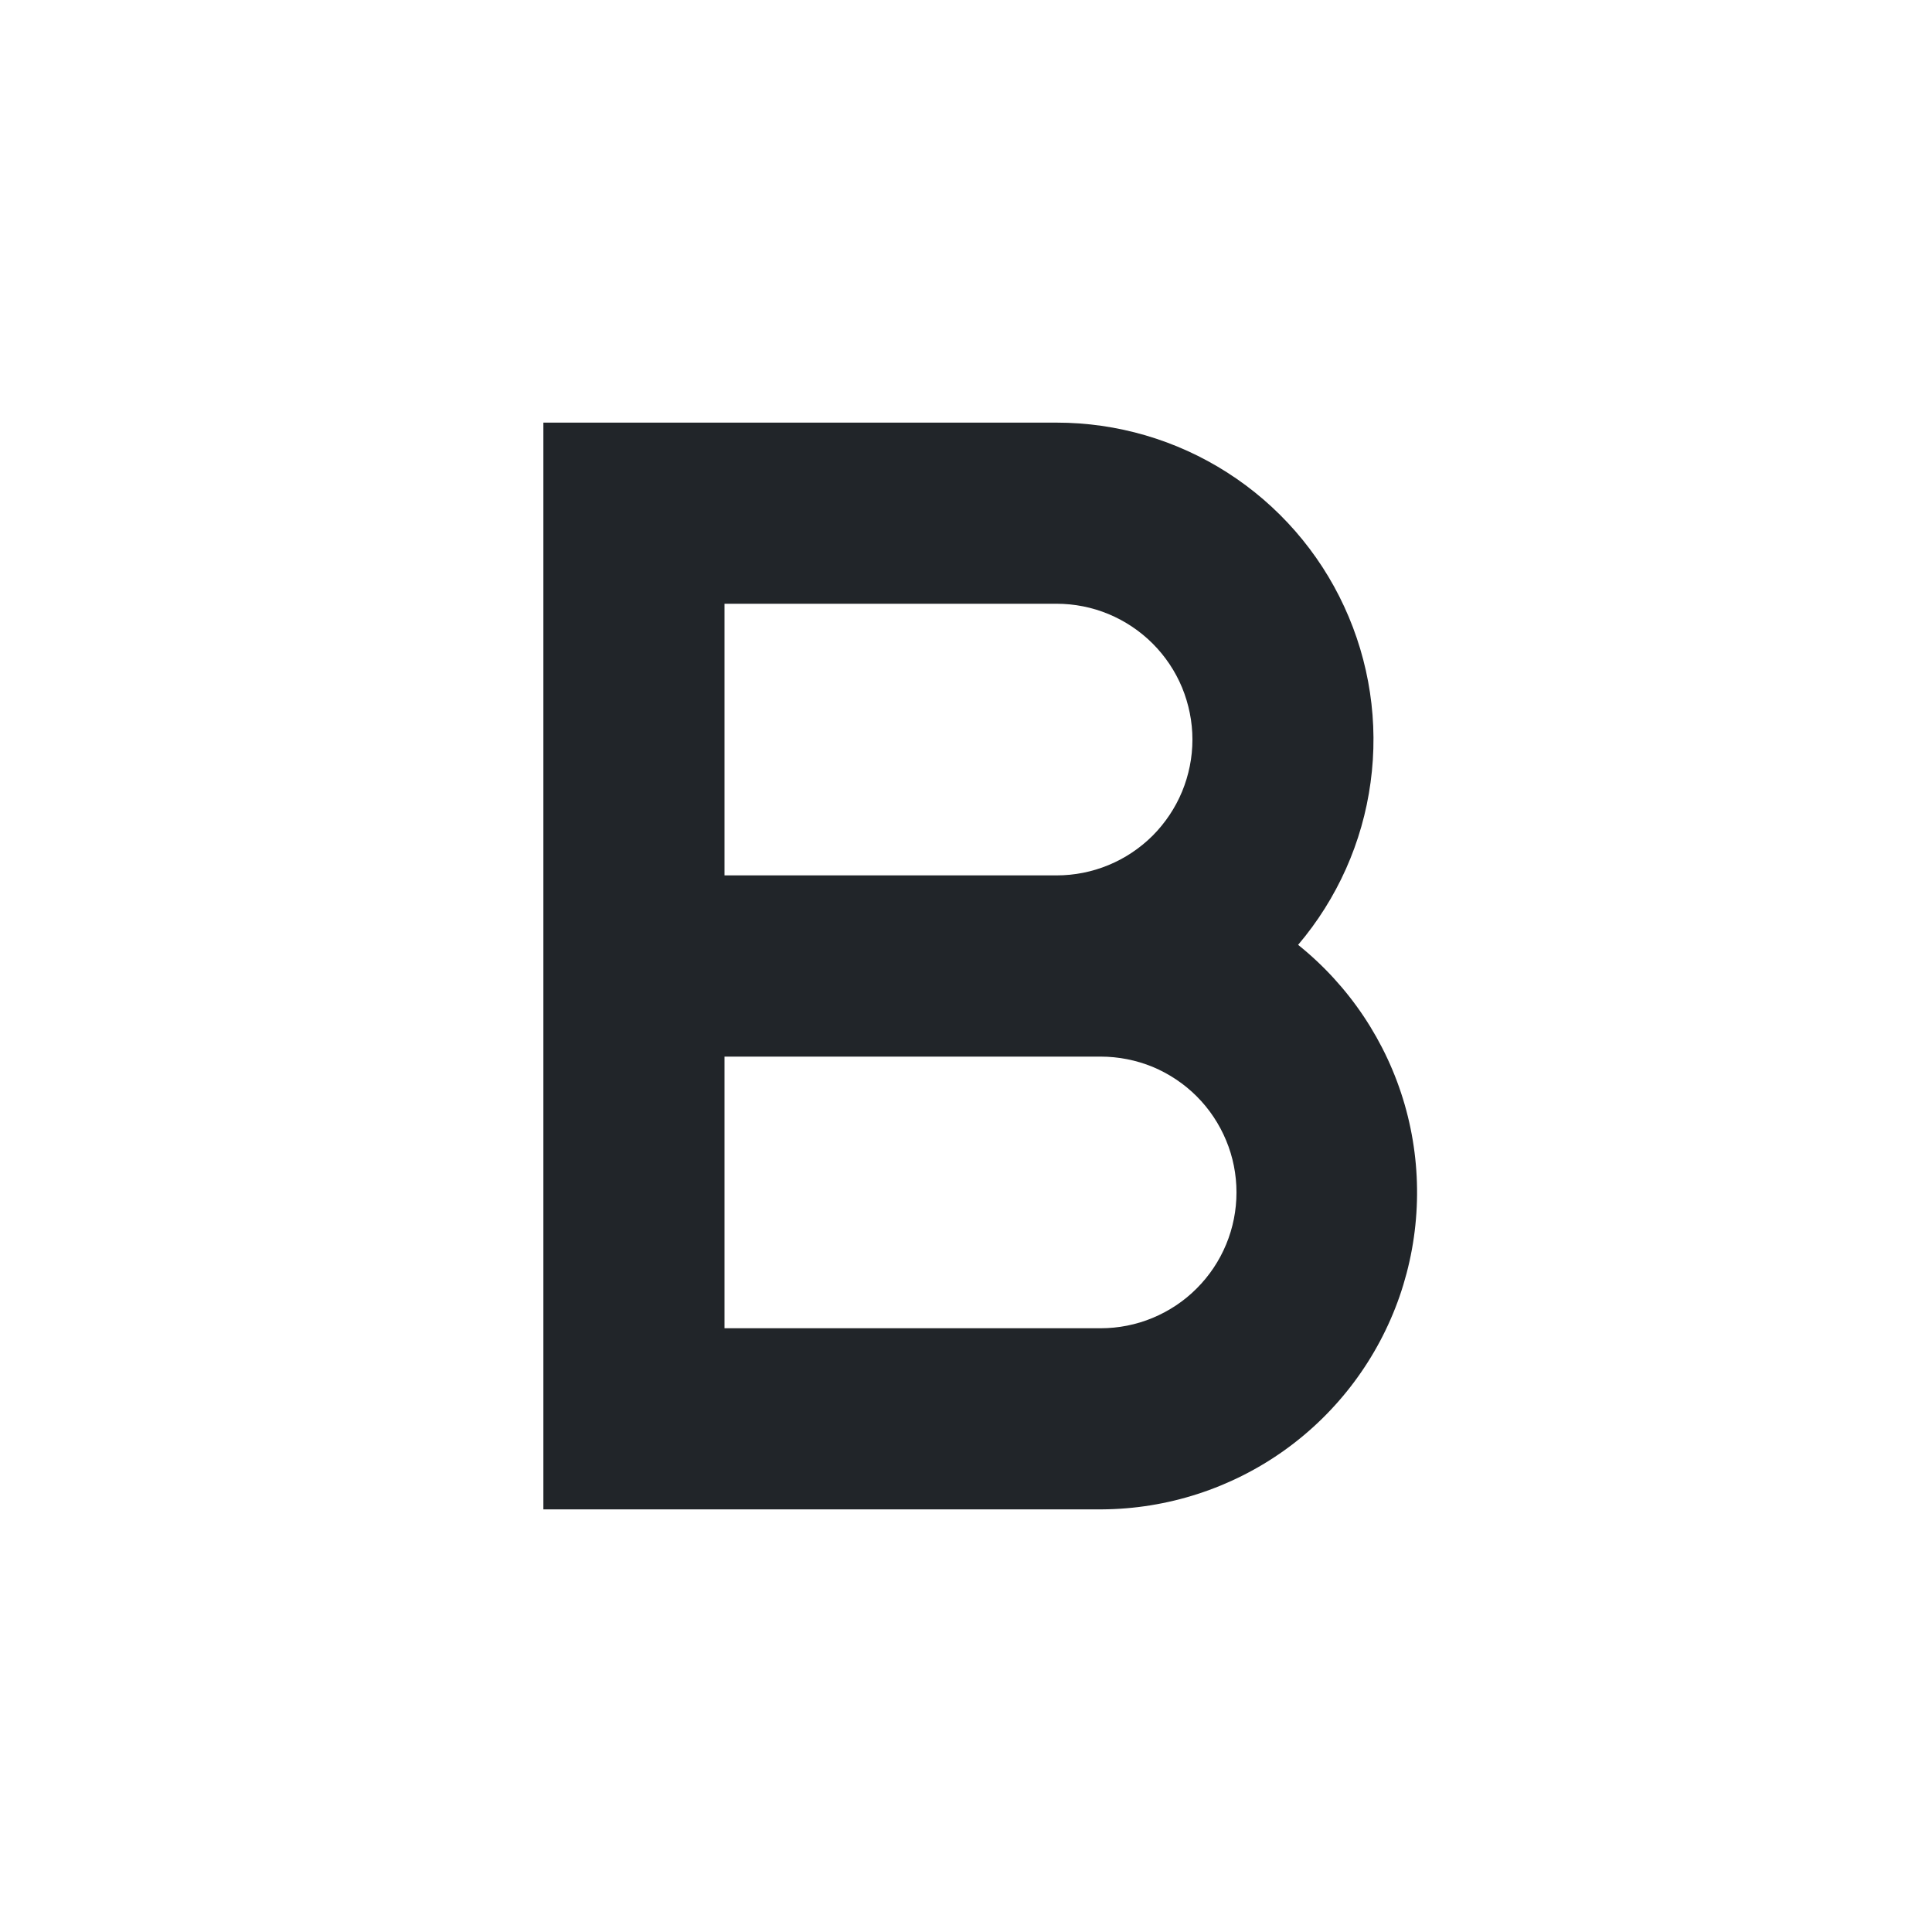
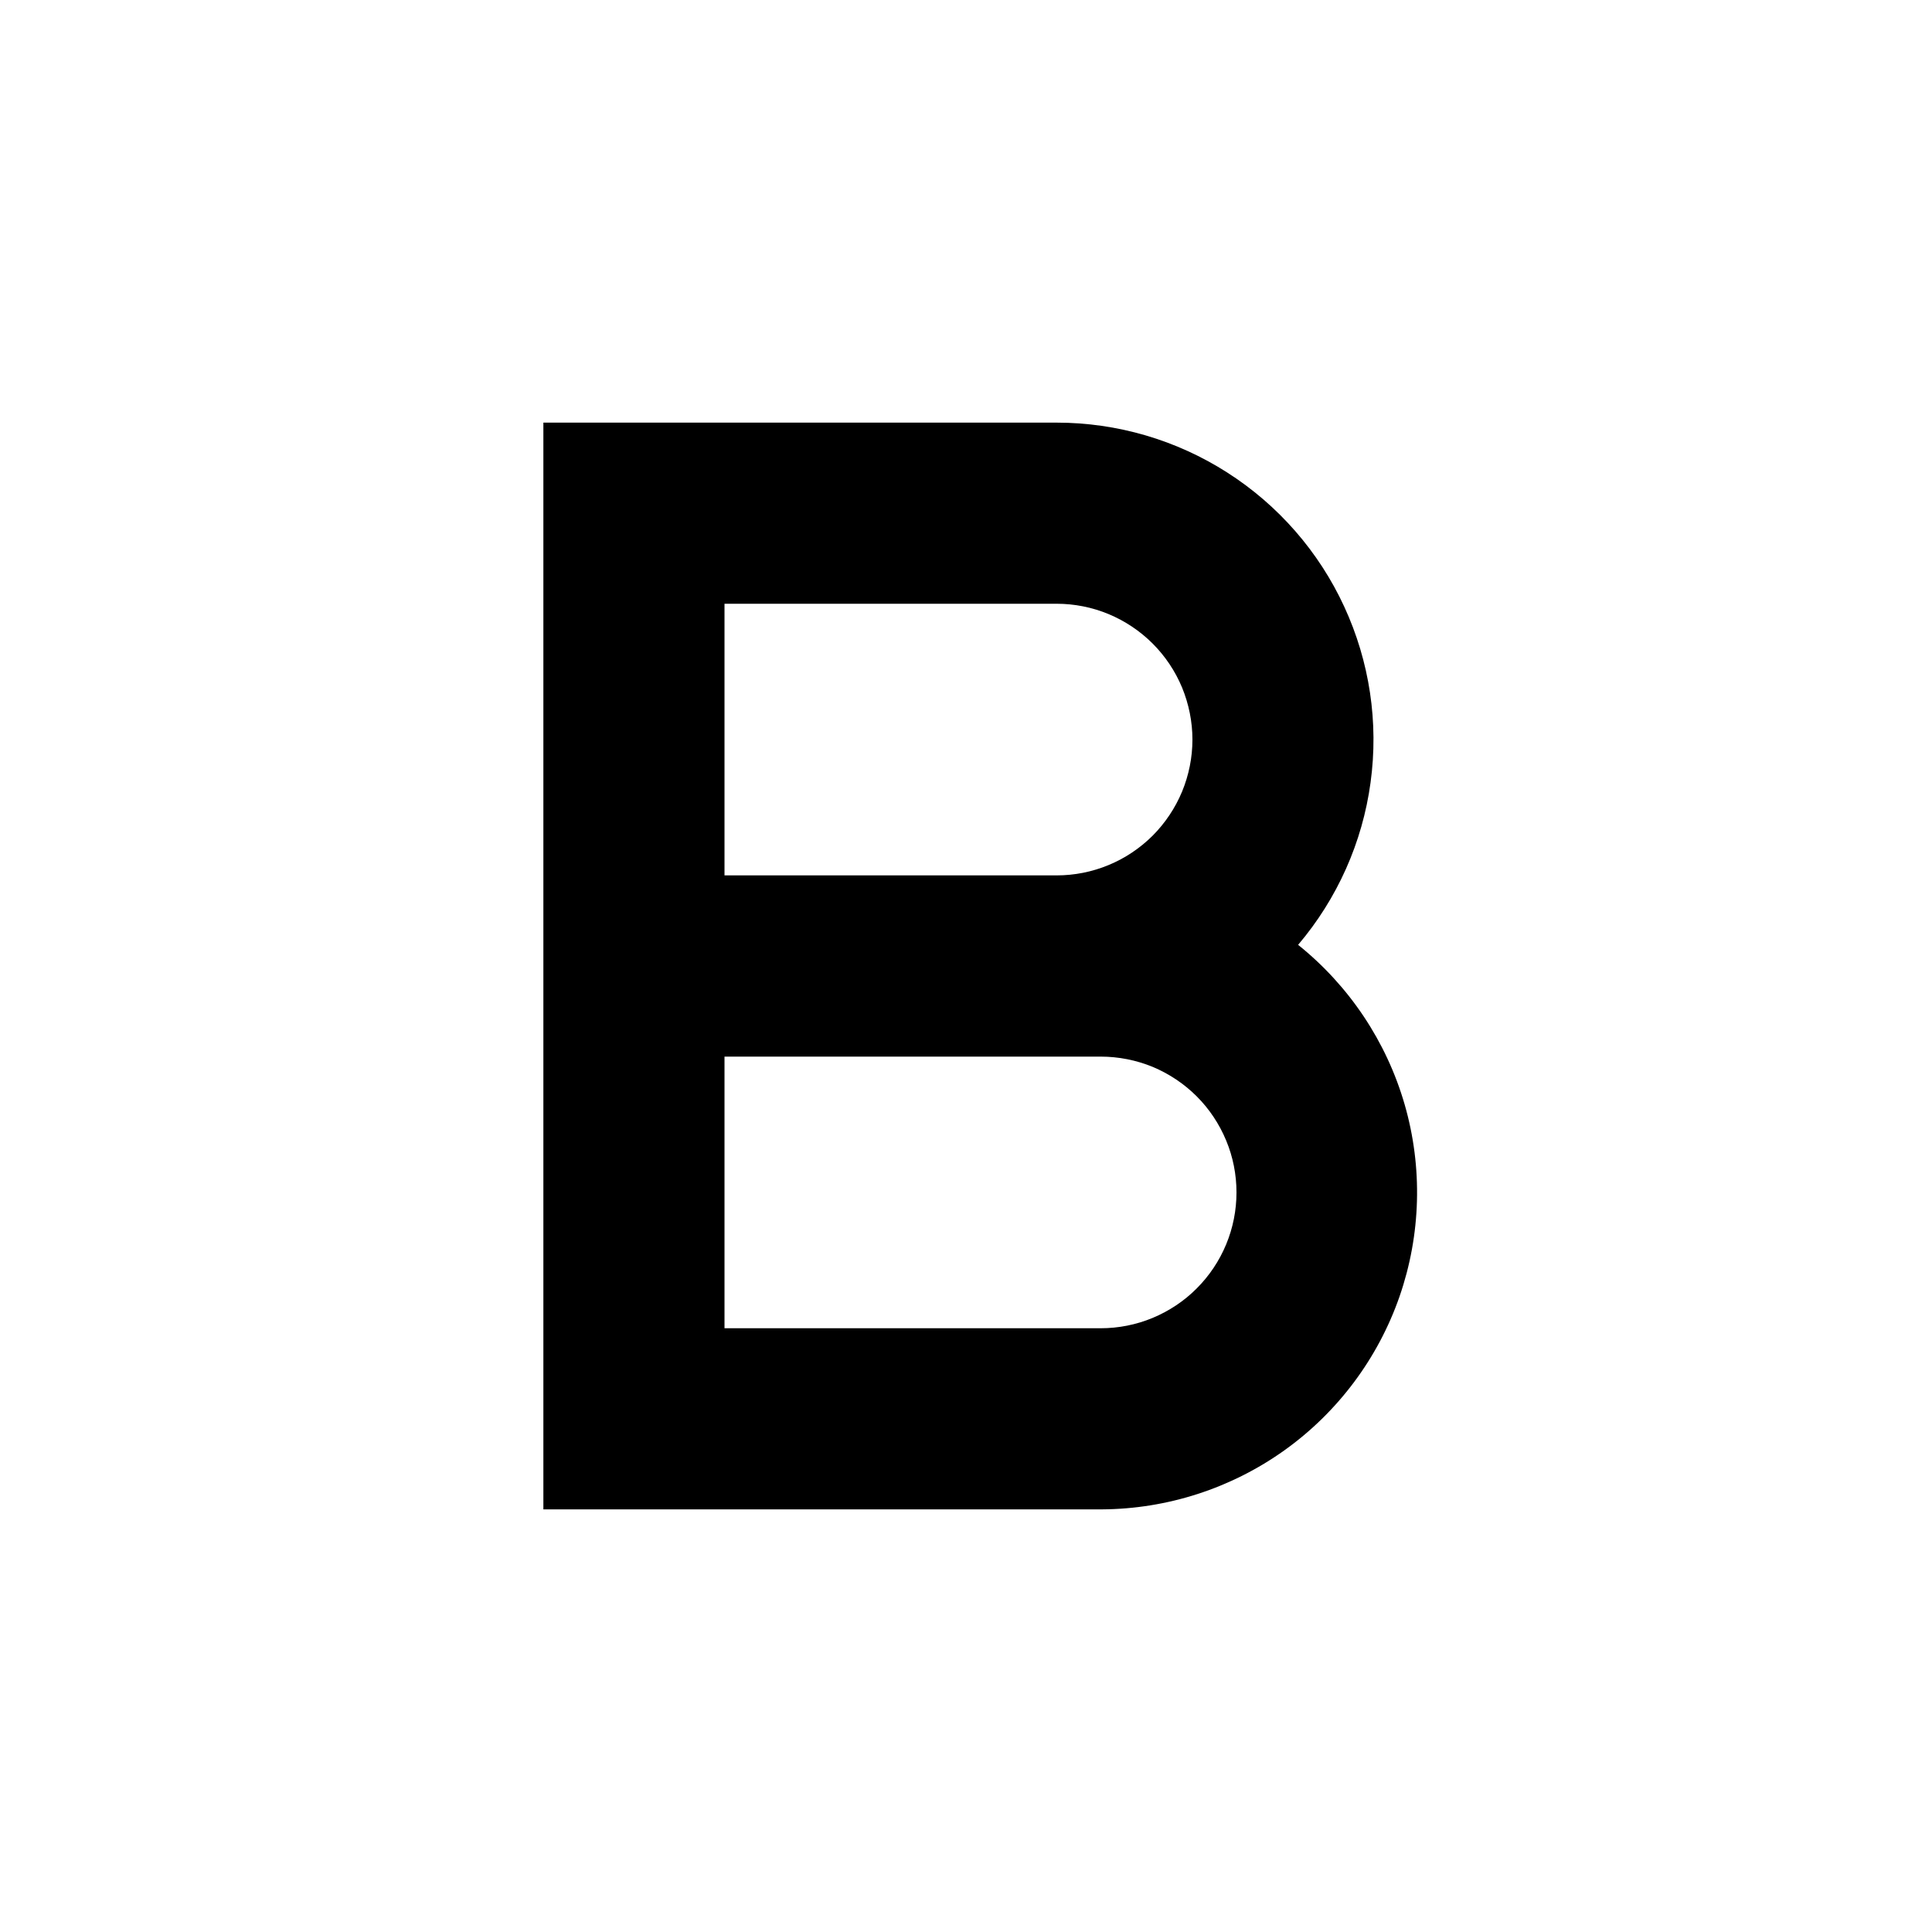
- <svg xmlns="http://www.w3.org/2000/svg" width="20" height="20" viewBox="0 0 20 20" fill="none">
-   <path d="M11.406 15.625H5.625V4.375H10.938C11.564 4.375 12.177 4.554 12.705 4.892C13.232 5.229 13.653 5.711 13.915 6.279C14.178 6.848 14.273 7.479 14.188 8.1C14.104 8.721 13.843 9.304 13.438 9.781C13.967 10.205 14.353 10.783 14.541 11.434C14.729 12.086 14.71 12.78 14.488 13.421C14.265 14.062 13.849 14.618 13.297 15.013C12.745 15.407 12.085 15.621 11.406 15.625ZM7.5 13.75H11.394C11.578 13.75 11.761 13.714 11.932 13.643C12.102 13.572 12.258 13.469 12.388 13.338C12.519 13.207 12.622 13.053 12.693 12.882C12.764 12.711 12.8 12.528 12.8 12.344C12.8 12.159 12.764 11.976 12.693 11.806C12.622 11.635 12.519 11.48 12.388 11.349C12.258 11.219 12.102 11.115 11.932 11.044C11.761 10.974 11.578 10.938 11.394 10.938H7.5V13.75ZM7.5 9.062H10.938C11.122 9.062 11.305 9.026 11.476 8.955C11.646 8.885 11.801 8.781 11.932 8.651C12.062 8.52 12.166 8.365 12.237 8.194C12.307 8.024 12.344 7.841 12.344 7.656C12.344 7.472 12.307 7.289 12.237 7.118C12.166 6.947 12.062 6.792 11.932 6.662C11.801 6.531 11.646 6.428 11.476 6.357C11.305 6.286 11.122 6.25 10.938 6.25H7.5V9.062Z" fill="#212529" />
+ <svg xmlns="http://www.w3.org/2000/svg" viewBox="0 0 20 20" fill="currentColor">
+   <path d="M11.406 15.625H5.625V4.375H10.938C11.564 4.375 12.177 4.554 12.705 4.892C13.232 5.229 13.653 5.711 13.915 6.279C14.178 6.848 14.273 7.479 14.188 8.1C14.104 8.721 13.843 9.304 13.438 9.781C13.967 10.205 14.353 10.783 14.541 11.434C14.729 12.086 14.71 12.78 14.488 13.421C14.265 14.062 13.849 14.618 13.297 15.013C12.745 15.407 12.085 15.621 11.406 15.625ZM7.5 13.75H11.394C11.578 13.75 11.761 13.714 11.932 13.643C12.102 13.572 12.258 13.469 12.388 13.338C12.519 13.207 12.622 13.053 12.693 12.882C12.764 12.711 12.8 12.528 12.8 12.344C12.8 12.159 12.764 11.976 12.693 11.806C12.622 11.635 12.519 11.48 12.388 11.349C12.258 11.219 12.102 11.115 11.932 11.044C11.761 10.974 11.578 10.938 11.394 10.938H7.5V13.75ZM7.5 9.062H10.938C11.122 9.062 11.305 9.026 11.476 8.955C11.646 8.885 11.801 8.781 11.932 8.651C12.062 8.52 12.166 8.365 12.237 8.194C12.307 8.024 12.344 7.841 12.344 7.656C12.344 7.472 12.307 7.289 12.237 7.118C12.166 6.947 12.062 6.792 11.932 6.662C11.801 6.531 11.646 6.428 11.476 6.357C11.305 6.286 11.122 6.25 10.938 6.25H7.5V9.062Z" fill="currentColor" />
</svg>
